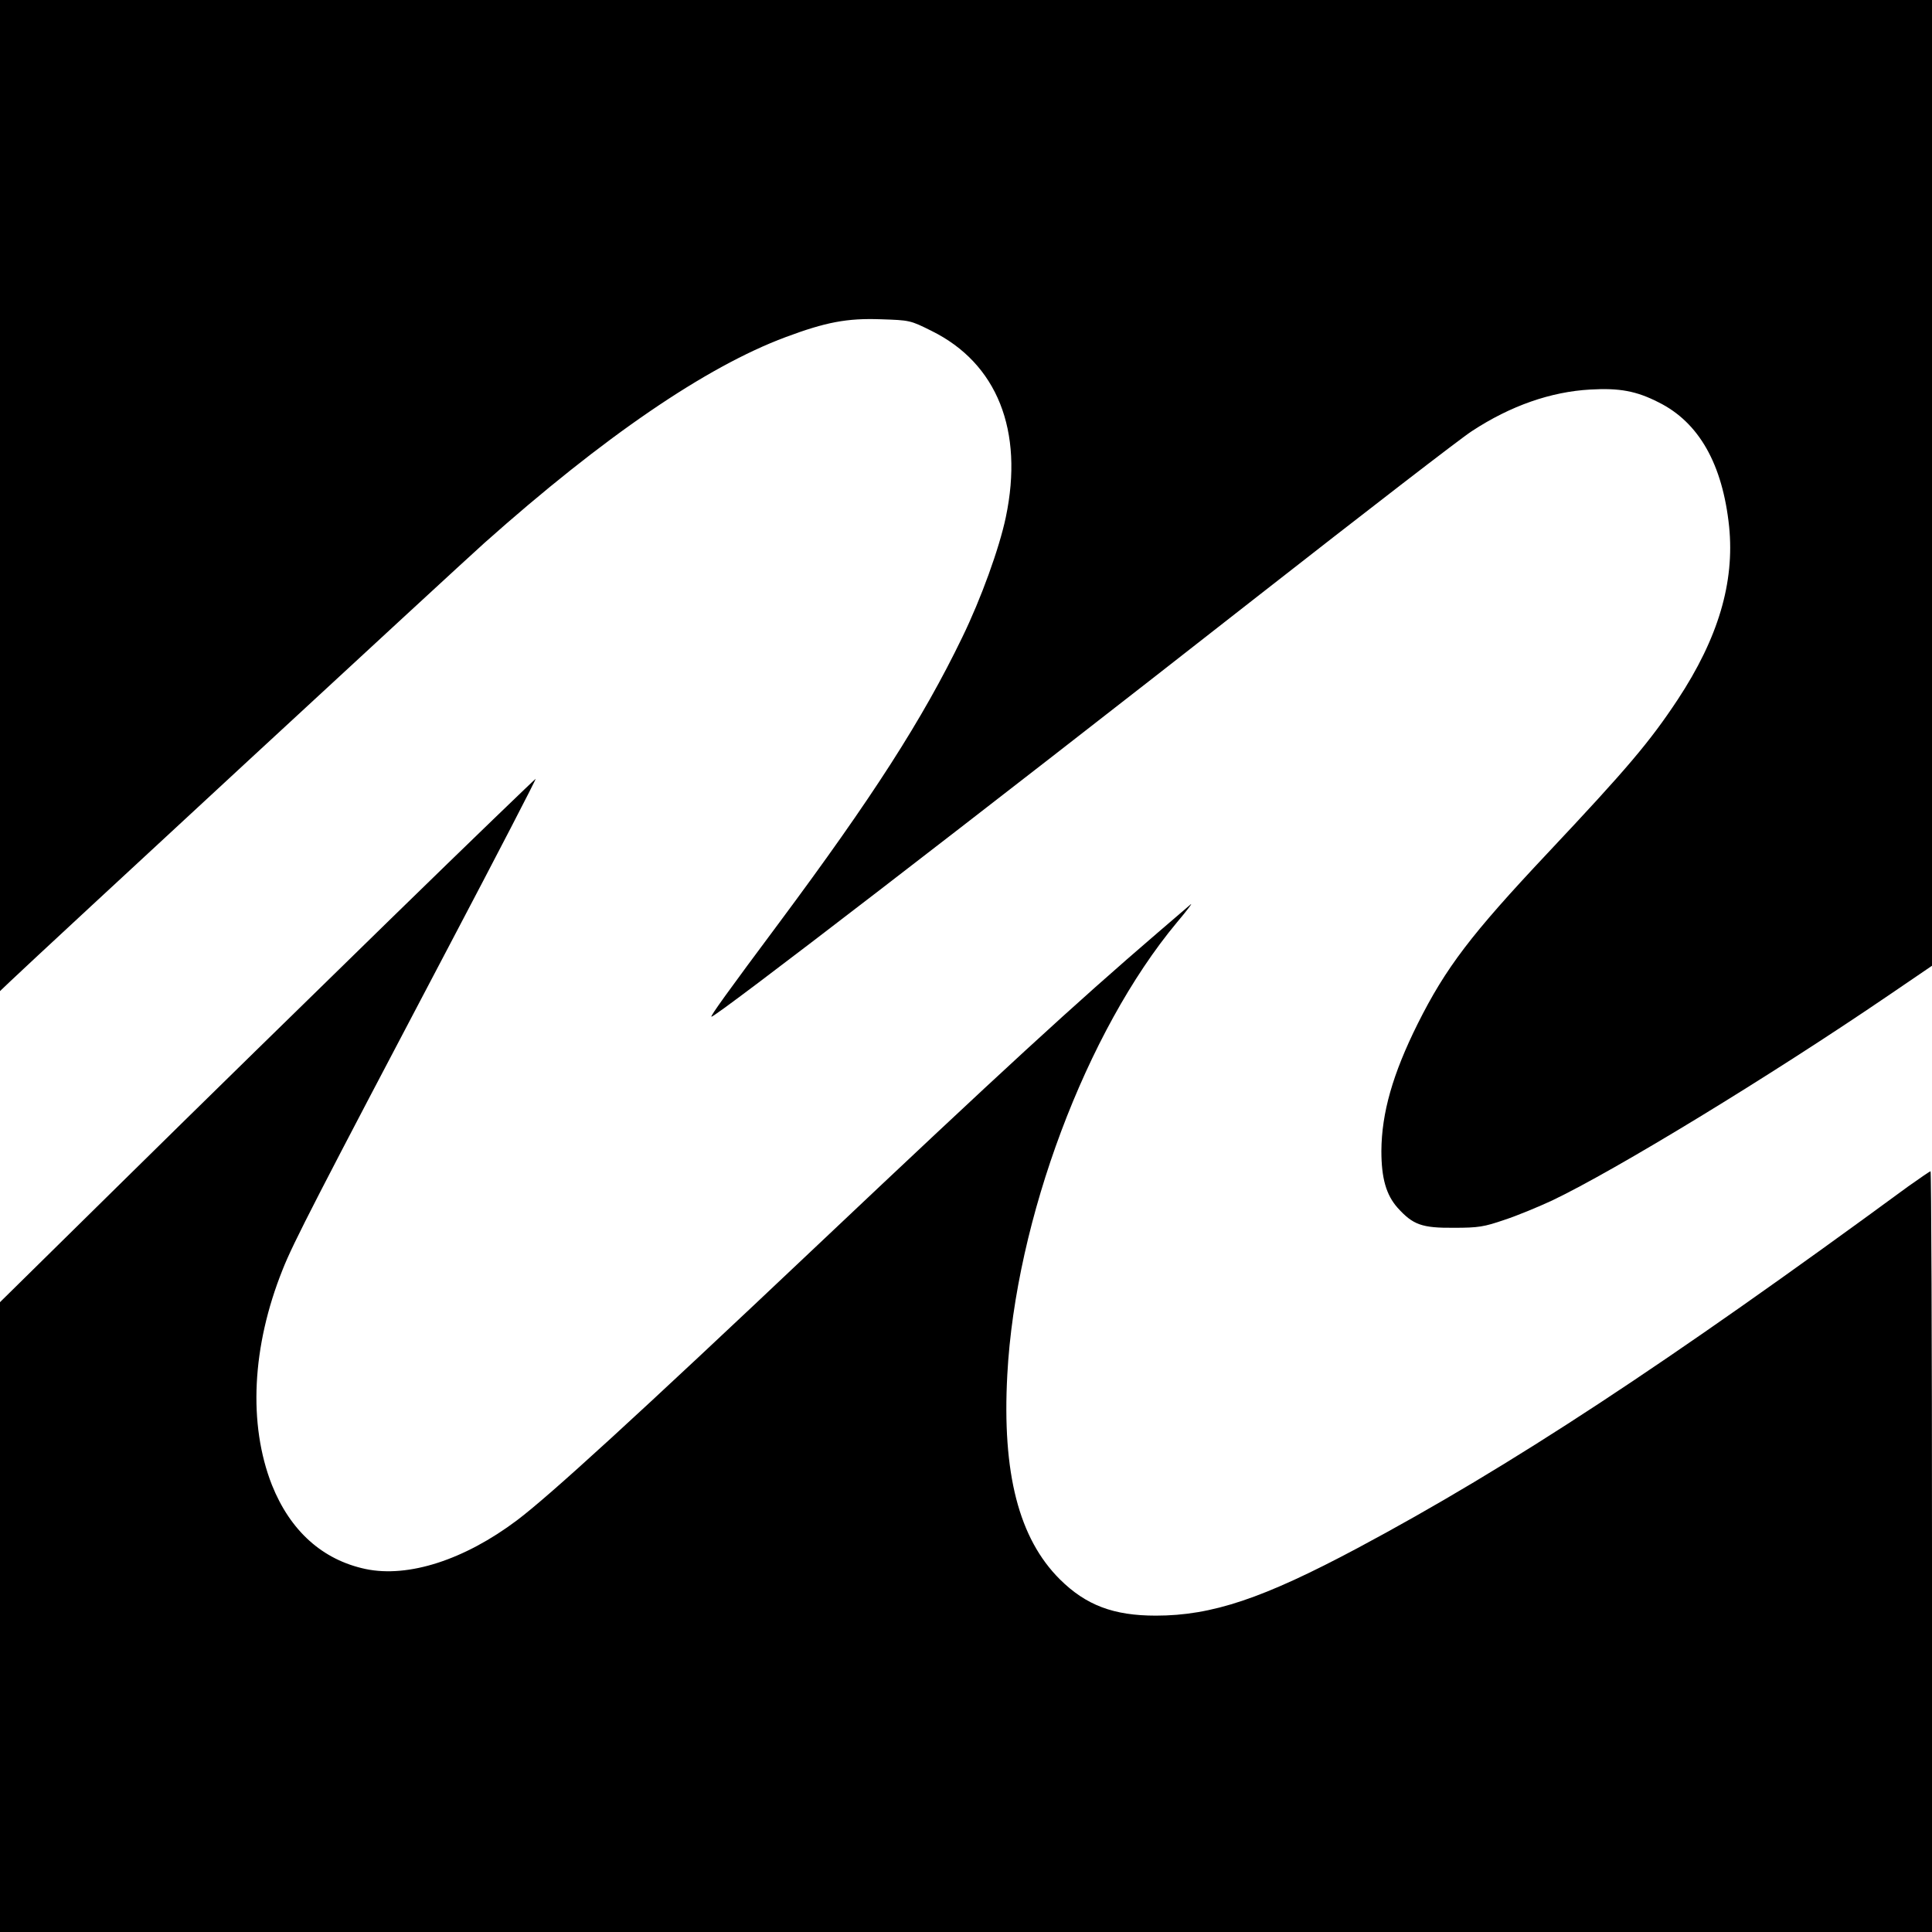
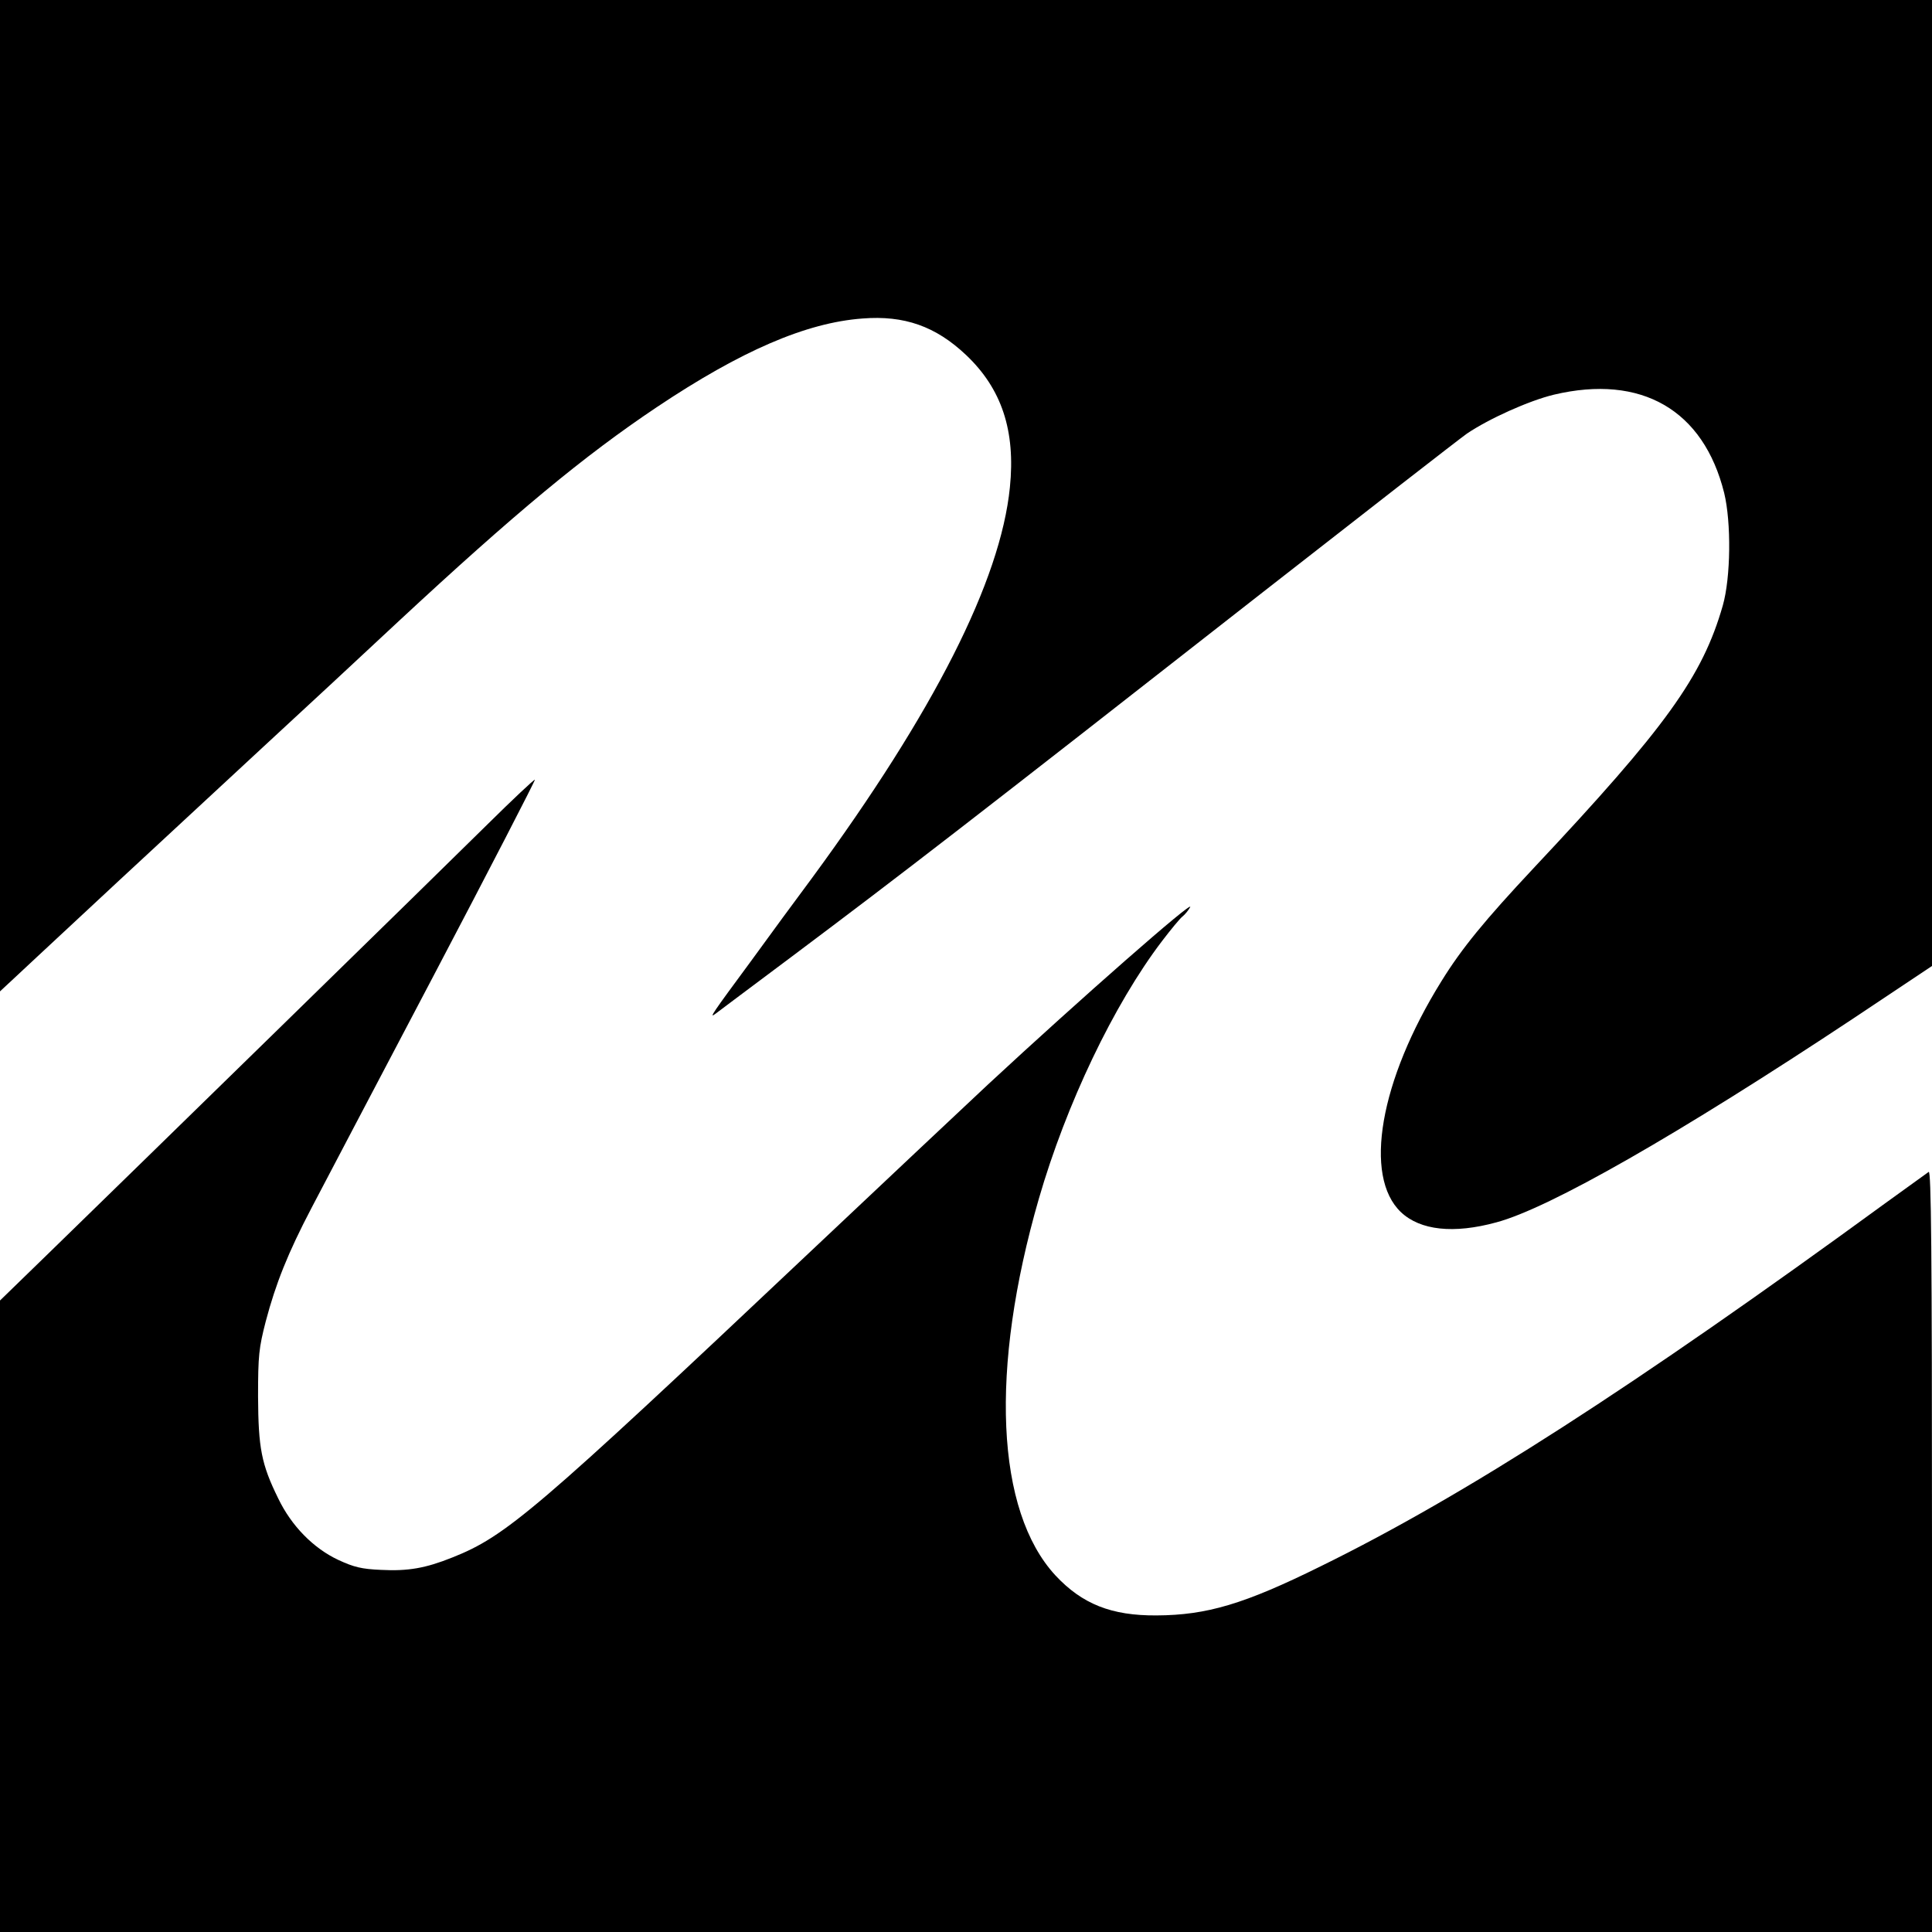
- <svg xmlns="http://www.w3.org/2000/svg" version="1.0" width="800pt" height="800pt" viewBox="0 0 800 800" preserveAspectRatio="xMidYMid meet">
-   <g transform="translate(0,800) scale(0.1,-0.1)" fill="#000000" stroke="none">
-     <path d="M0 5948 l0 -2052 43 41 c114 109 1849 1713 1962 1814 494 440 918 730 1248 853 166 62 254 79 394 74 120 -4 122 -4 210 -48 272 -134 383 -413 308 -771 -27 -129 -103 -339 -181 -499 -164 -339 -371 -661 -757 -1180 -214 -287 -288 -390 -281 -390 20 0 1078 814 2259 1739 446 349 846 658 890 686 160 105 327 163 490 172 121 7 191 -6 283 -53 167 -83 265 -256 292 -515 23 -231 -45 -461 -213 -716 -116 -175 -207 -283 -541 -638 -314 -334 -419 -471 -536 -705 -103 -207 -149 -368 -150 -526 0 -113 20 -182 67 -235 64 -71 101 -84 233 -83 103 0 125 4 210 33 52 17 141 54 197 80 264 126 902 515 1391 848 l182 124 0 2000 0 1999 -4000 0 -4000 0 0 -2052z" />
-     <path d="M1625 4202 c-324 -316 -823 -804 -1107 -1084 l-518 -510 0 -1304 0 -1304 4000 0 4000 0 0 1575 c0 866 -3 1575 -6 1575 -3 0 -45 -29 -93 -63 -1002 -735 -1648 -1160 -2279 -1497 -392 -209 -603 -280 -836 -280 -175 0 -289 43 -397 150 -170 169 -240 439 -218 847 34 642 327 1423 702 1873 44 52 69 86 56 74 -13 -11 -73 -63 -134 -115 -347 -298 -642 -569 -1410 -1295 -754 -713 -1110 -1038 -1244 -1139 -218 -164 -450 -239 -627 -202 -179 38 -312 158 -388 348 -99 252 -83 574 44 891 44 112 142 301 692 1346 198 376 358 685 356 687 -1 1 -268 -256 -593 -573z" />
+ <svg xmlns="http://www.w3.org/2000/svg" version="1.0" width="700pt" height="700pt" viewBox="0 0 700 700" preserveAspectRatio="xMidYMid meet">
+   <g transform="translate(0,700) scale(0.1,-0.1)" fill="#000000" stroke="none">
+     <path d="M0 5204 l0 -1796 133 124 c139 130 389 362 822 763 143 132 362 335 487 452 425 395 675 602 938 778 305 204 541 306 745 321 151 12 265 -28 375 -132 129 -122 180 -274 159 -480 -34 -338 -275 -813 -716 -1414 -55 -74 -156 -211 -224 -305 -138 -187 -151 -206 -128 -189 8 6 133 100 279 209 408 306 632 479 1705 1319 380 297 713 556 740 575 80 54 224 119 315 141 317 75 542 -55 617 -356 26 -107 24 -306 -5 -408 -74 -258 -206 -441 -686 -952 -176 -188 -260 -290 -334 -410 -223 -359 -283 -706 -146 -836 70 -66 191 -79 345 -37 192 51 659 318 1297 741 l282 188 0 1750 0 1750 -3500 0 -3500 0 0 -1796z" />
+     <path d="M1765 4012 c-182 -180 -1292 -1264 -1586 -1550 l-179 -174 0 -1144 0 -1144 3500 0 3500 0 0 1381 c0 1101 -3 1379 -12 1373 -7 -5 -78 -56 -158 -114 -910 -664 -1523 -1059 -2045 -1315 -277 -137 -412 -177 -595 -178 -163 -1 -269 41 -366 145 -216 234 -239 746 -60 1365 99 342 271 703 446 933 32 42 65 82 74 89 10 8 22 23 28 34 17 32 -399 -333 -732 -642 -74 -69 -364 -342 -645 -607 -997 -941 -1102 -1030 -1296 -1107 -97 -39 -161 -50 -258 -45 -71 3 -99 10 -155 36 -90 42 -170 123 -218 223 -61 124 -72 182 -73 369 0 149 3 176 28 273 36 136 80 247 166 411 38 72 236 450 441 839 205 390 370 710 368 712 -2 2 -80 -71 -173 -163z" />
  </g>
</svg>
